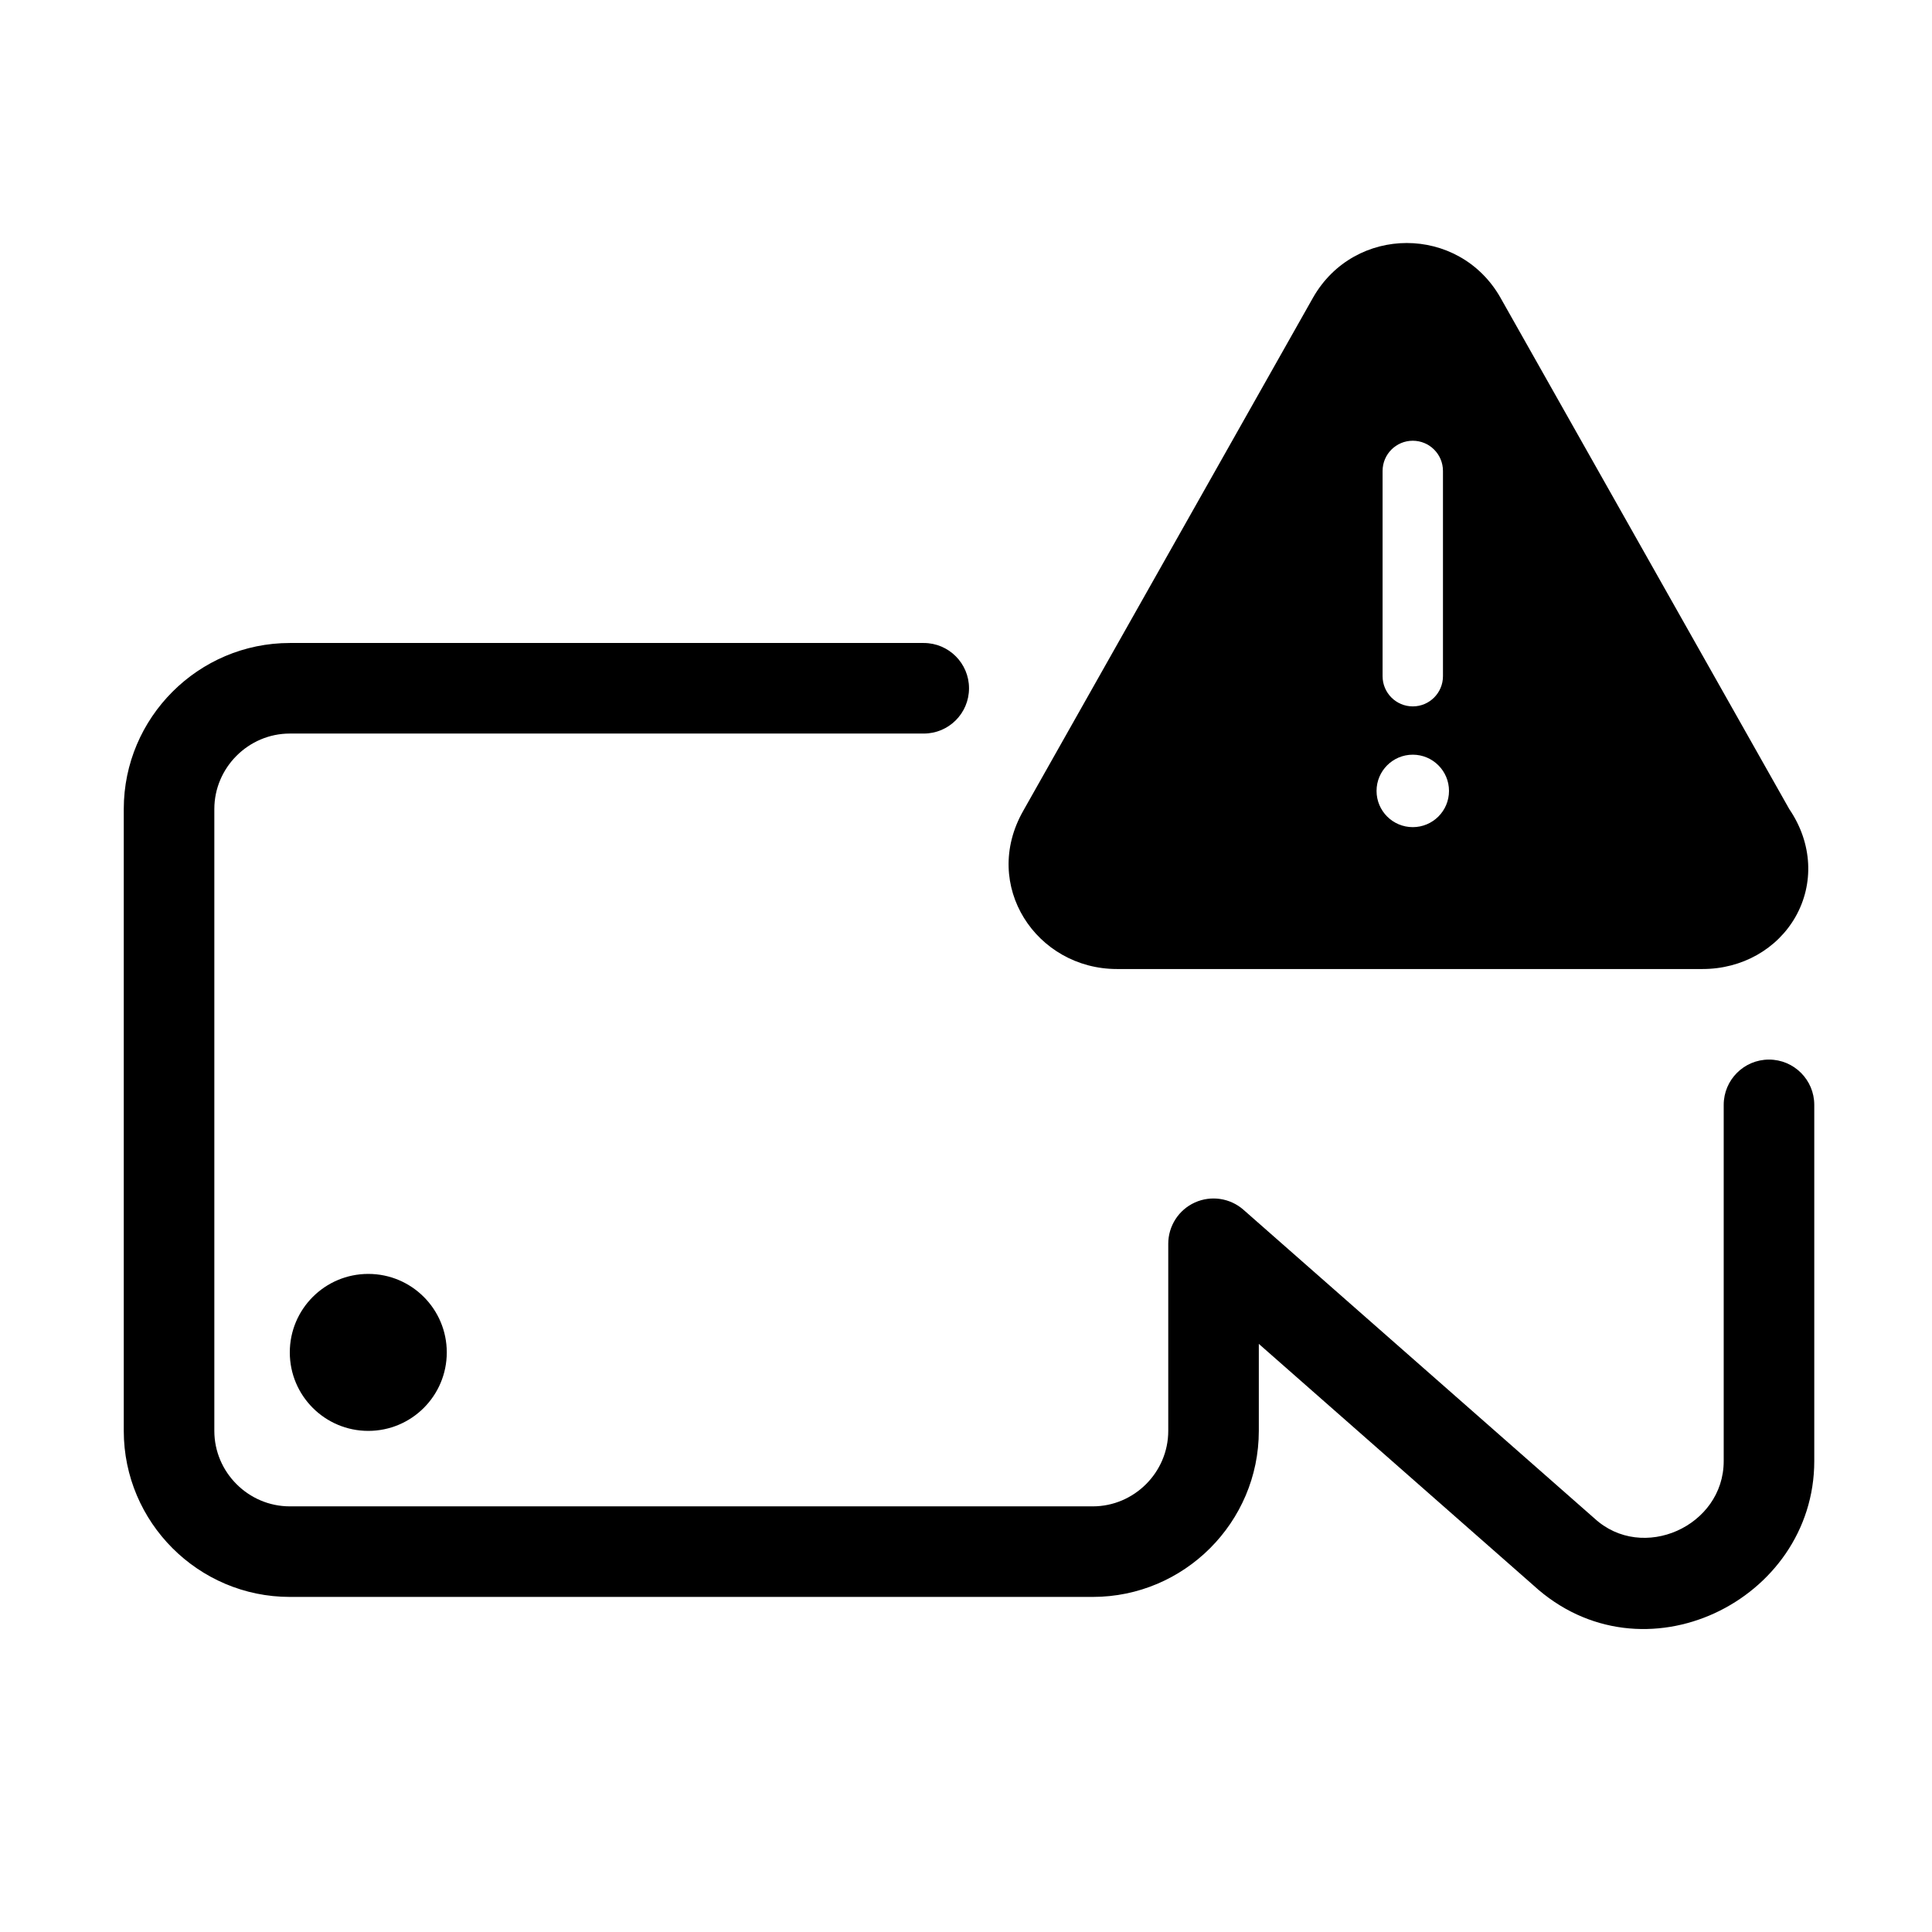
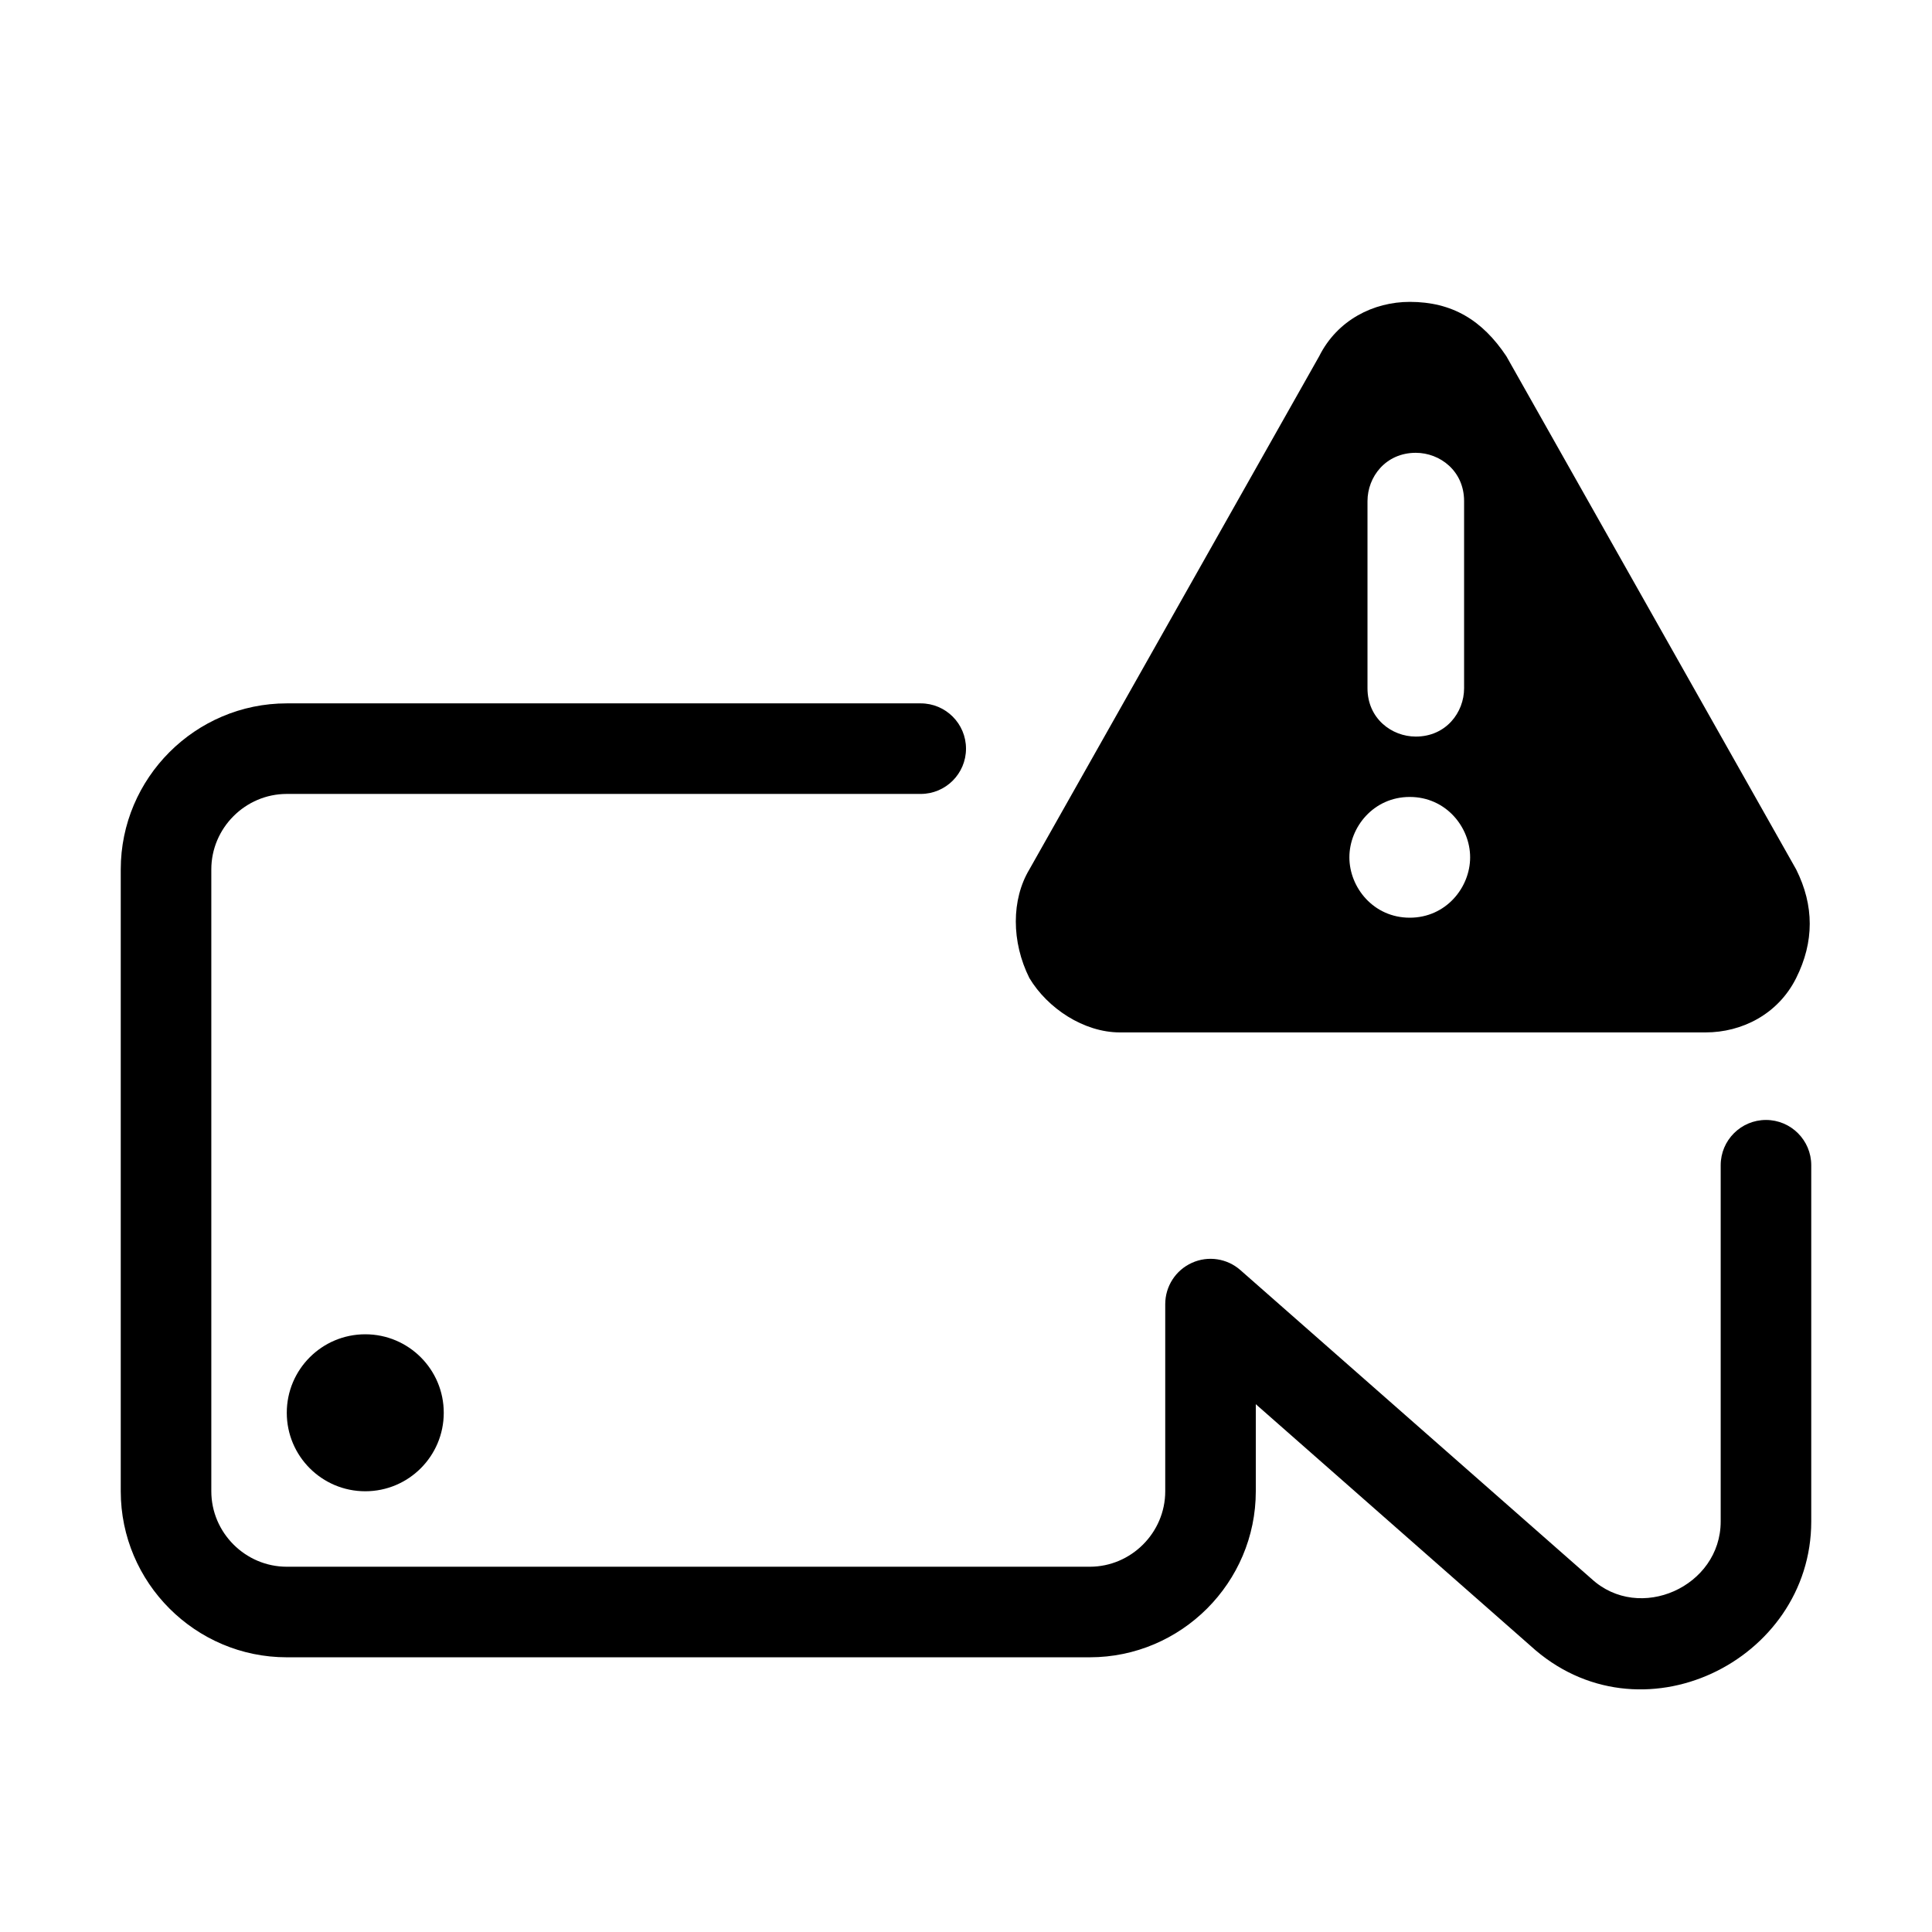
<svg xmlns="http://www.w3.org/2000/svg" width="32" height="32" viewBox="0 0 32 32" fill="none">
-   <path fill-rule="evenodd" clip-rule="evenodd" d="M2.05 13.4C2.05 11.886 3.286 10.65 4.8 10.65H15.3C15.714 10.65 16.05 10.986 16.05 11.4C16.05 11.815 15.714 12.15 15.3 12.15H4.8C4.114 12.15 3.55 12.715 3.55 13.4V23.7C3.55 24.386 4.114 24.95 4.8 24.95H18.1C18.786 24.95 19.35 24.386 19.35 23.7V20.6C19.35 20.306 19.523 20.038 19.791 19.917C20.059 19.796 20.374 19.843 20.595 20.037L26.395 25.137L26.409 25.149C27.203 25.882 28.55 25.281 28.55 24.2V18.3C28.55 17.886 28.886 17.55 29.3 17.55C29.714 17.55 30.05 17.886 30.05 18.3V24.2C30.05 26.516 27.205 27.915 25.398 26.258L20.85 22.259V23.7C20.85 25.215 19.614 26.45 18.1 26.45H4.8C3.286 26.45 2.05 25.215 2.05 23.7V13.4Z" fill="black" />
-   <path d="M6.1 23.7C6.818 23.7 7.4 23.118 7.4 22.4C7.4 21.682 6.818 21.1 6.1 21.1C5.382 21.1 4.8 21.682 4.8 22.4C4.8 23.118 5.382 23.7 6.1 23.7Z" fill="black" />
-   <path fill-rule="evenodd" clip-rule="evenodd" d="M21.749 4.928C22.437 3.724 24.163 3.724 24.851 4.928L24.853 4.932L29.636 13.401C30.024 13.971 30.046 14.642 29.741 15.182C29.438 15.717 28.856 16.05 28.2 16.05H18.5C17.167 16.05 16.244 14.666 16.948 13.43L16.949 13.428L21.749 4.928ZM23.4 7.3C23.676 7.3 23.9 7.524 23.9 7.8V11.2C23.9 11.476 23.676 11.7 23.4 11.7C23.124 11.7 22.9 11.476 22.9 11.2V7.8C22.9 7.524 23.124 7.3 23.4 7.3ZM23.4 13.7C23.731 13.7 24 13.432 24 13.1C24 12.769 23.731 12.5 23.4 12.5C23.069 12.5 22.8 12.769 22.8 13.1C22.8 13.432 23.069 13.7 23.4 13.7Z" fill="black" />
+   <path fill-rule="evenodd" clip-rule="evenodd" d="M2 14.4C2 12.886 3.236 11.65 4.75 11.65H15.25C15.664 11.65 16 11.986 16 12.4C16 12.814 15.664 13.15 15.25 13.15H4.75C4.064 13.15 3.5 13.714 3.5 14.4V24.7C3.5 25.386 4.064 25.95 4.75 25.95H18.05C18.736 25.95 19.3 25.386 19.3 24.7V21.6C19.3 21.305 19.473 21.038 19.741 20.917C20.009 20.795 20.324 20.842 20.545 21.037L26.345 26.137L26.359 26.149C27.153 26.882 28.5 26.281 28.5 25.2V19.3C28.5 18.886 28.836 18.55 29.25 18.55C29.664 18.55 30 18.886 30 19.3V25.2C30 27.516 27.155 28.914 25.348 27.258L20.8 23.258V24.7C20.8 26.214 19.564 27.45 18.05 27.45H4.75C3.236 27.45 2 26.214 2 24.7V14.4Z" fill="black" />
+   <path d="M6.05 24.7C6.768 24.7 7.35 24.118 7.35 23.4C7.35 22.682 6.768 22.1 6.05 22.1C5.332 22.1 4.75 22.682 4.75 23.4C4.75 24.118 5.332 24.7 6.05 24.7Z" fill="black" />
+   <path d="M29.75 14.4L24.95 5.9C24.55 5.3 24.05 5 23.35 5C22.75 5 22.15 5.3 21.85 5.9L17.05 14.4C16.75 14.9 16.75 15.6 17.05 16.2C17.35 16.7 17.95 17.1 18.55 17.1H28.25C28.85 17.1 29.45 16.8 29.75 16.2C30.05 15.6 30.05 15 29.75 14.4ZM22.65 8.3C22.65 7.9 22.95 7.5 23.45 7.5C23.85 7.5 24.25 7.8 24.25 8.3V11.4C24.25 11.8 23.95 12.2 23.45 12.2C23.05 12.2 22.65 11.9 22.65 11.4V8.3ZM23.35 15.2C22.75 15.2 22.35 14.7 22.35 14.2C22.35 13.7 22.75 13.2 23.35 13.2C23.95 13.2 24.35 13.7 24.35 14.2C24.35 14.7 23.95 15.2 23.35 15.2Z" fill="black" />
</svg>
